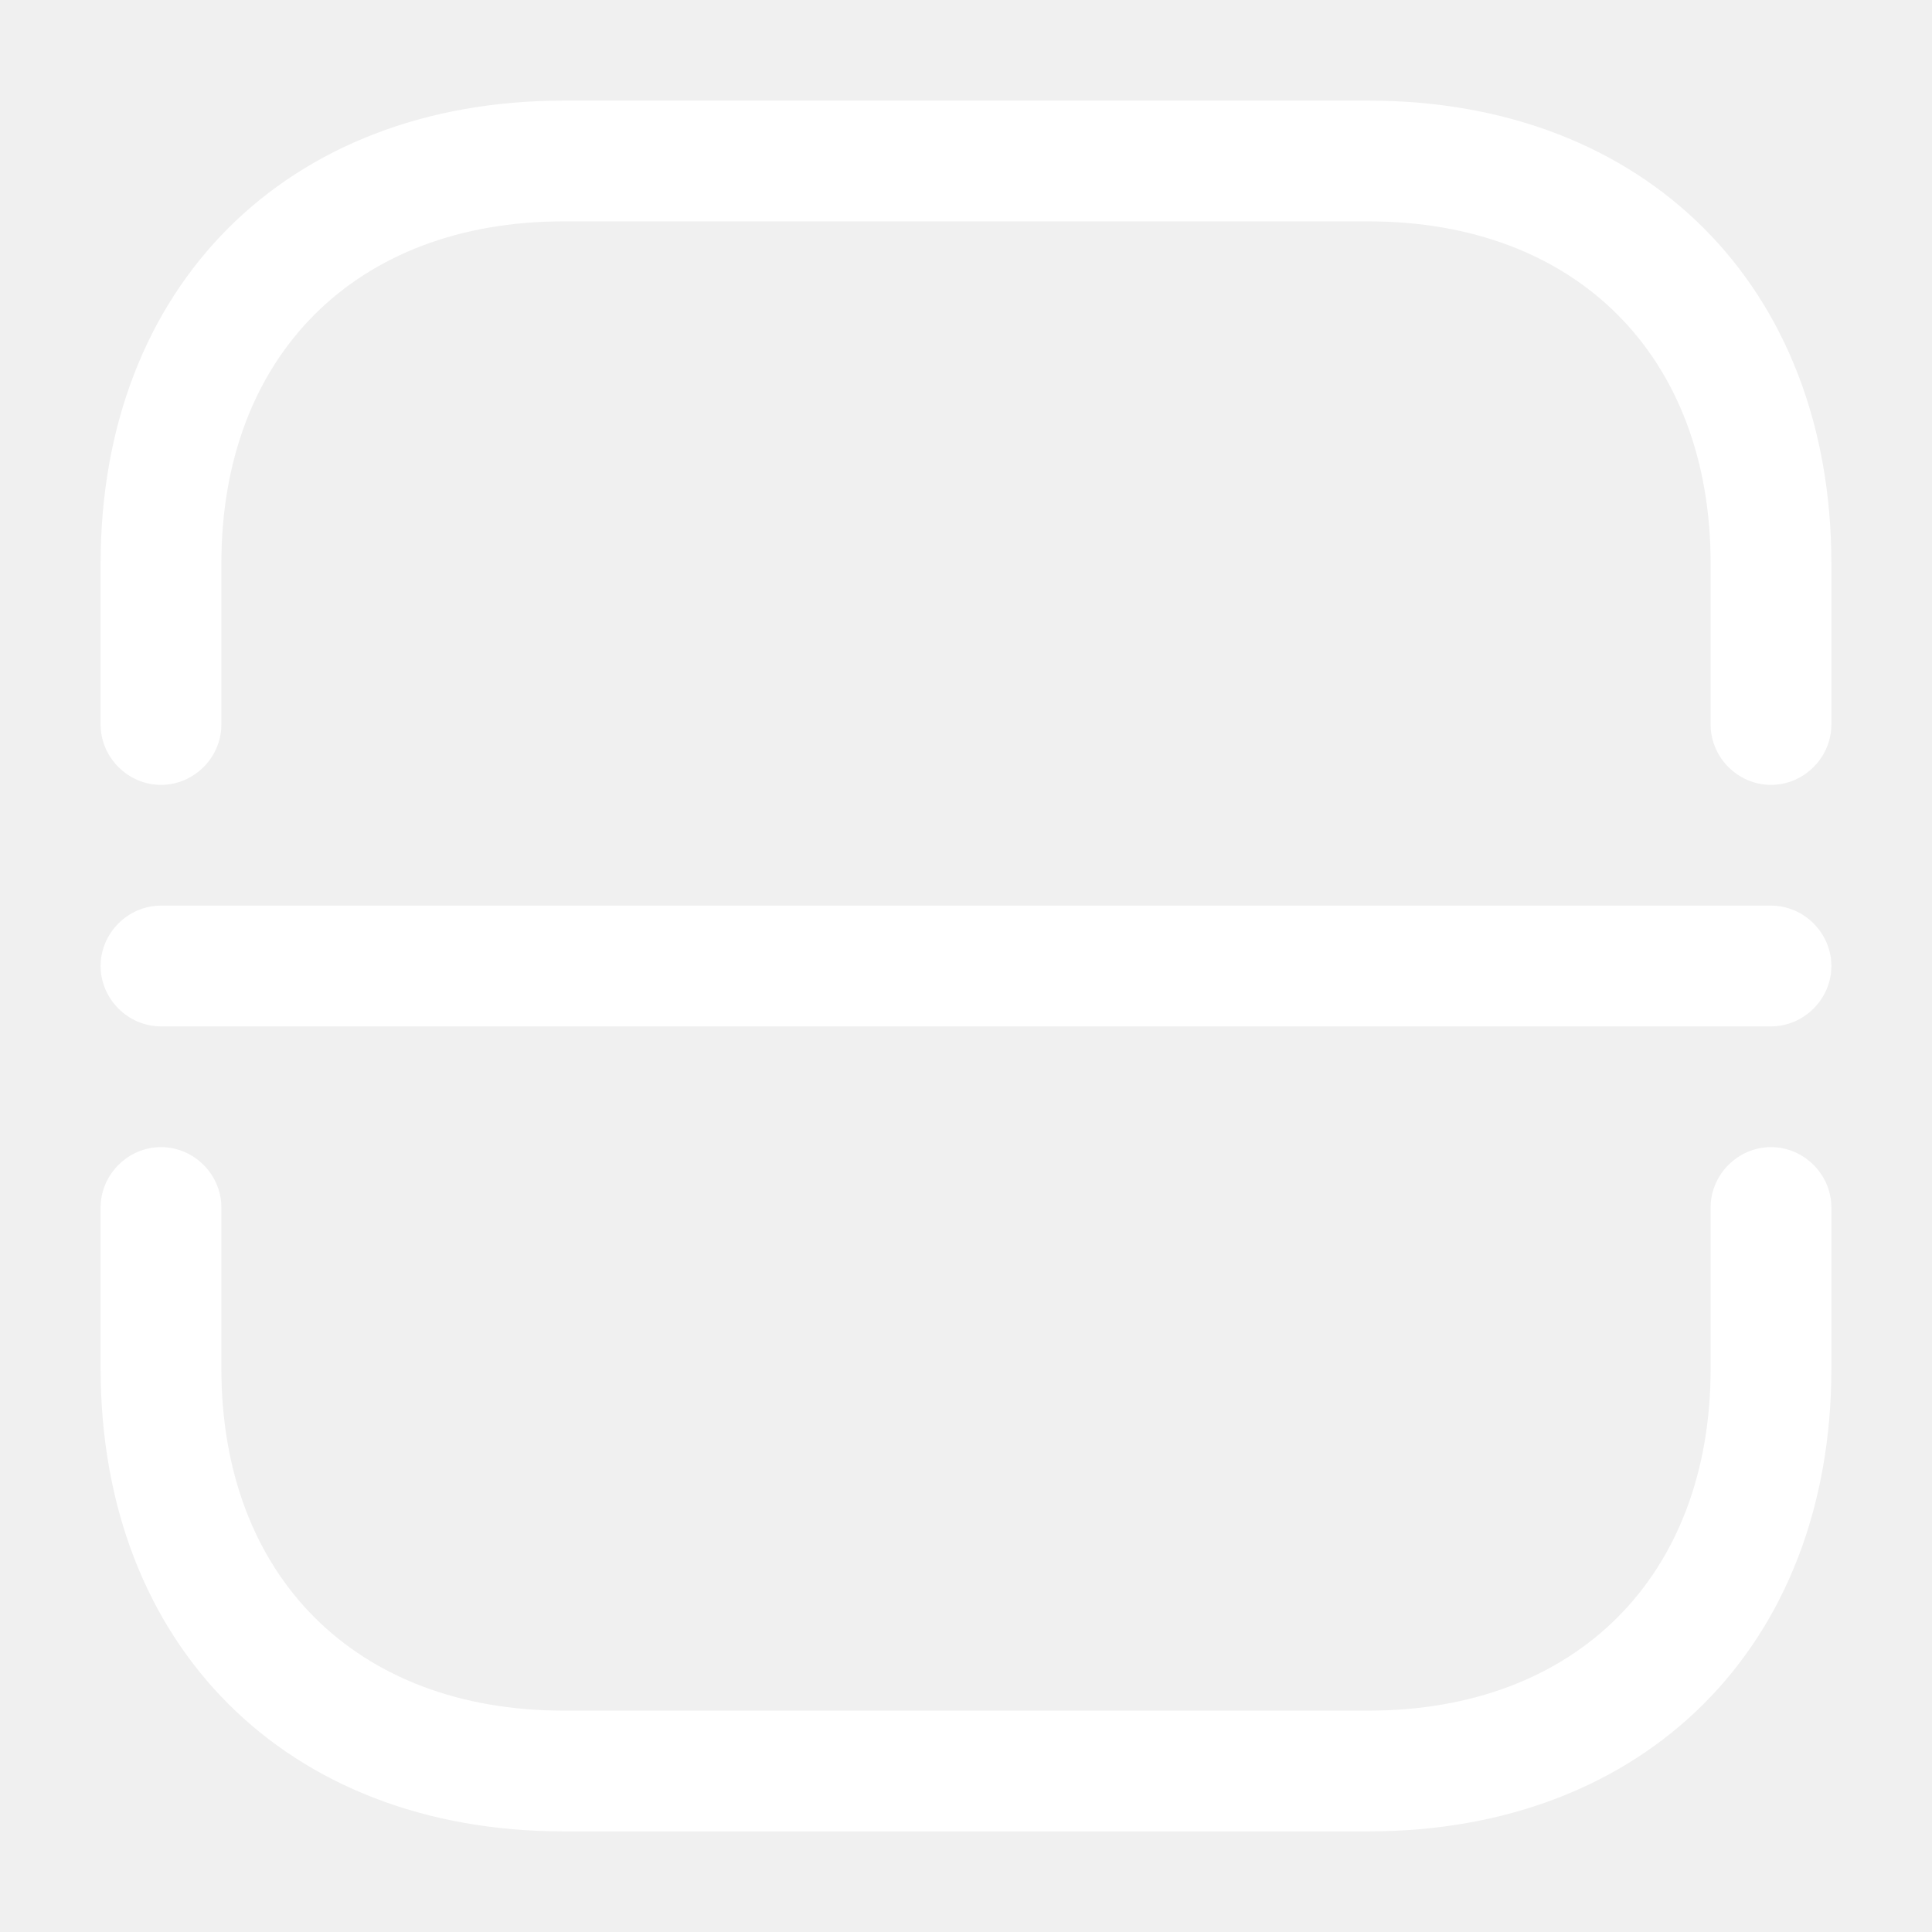
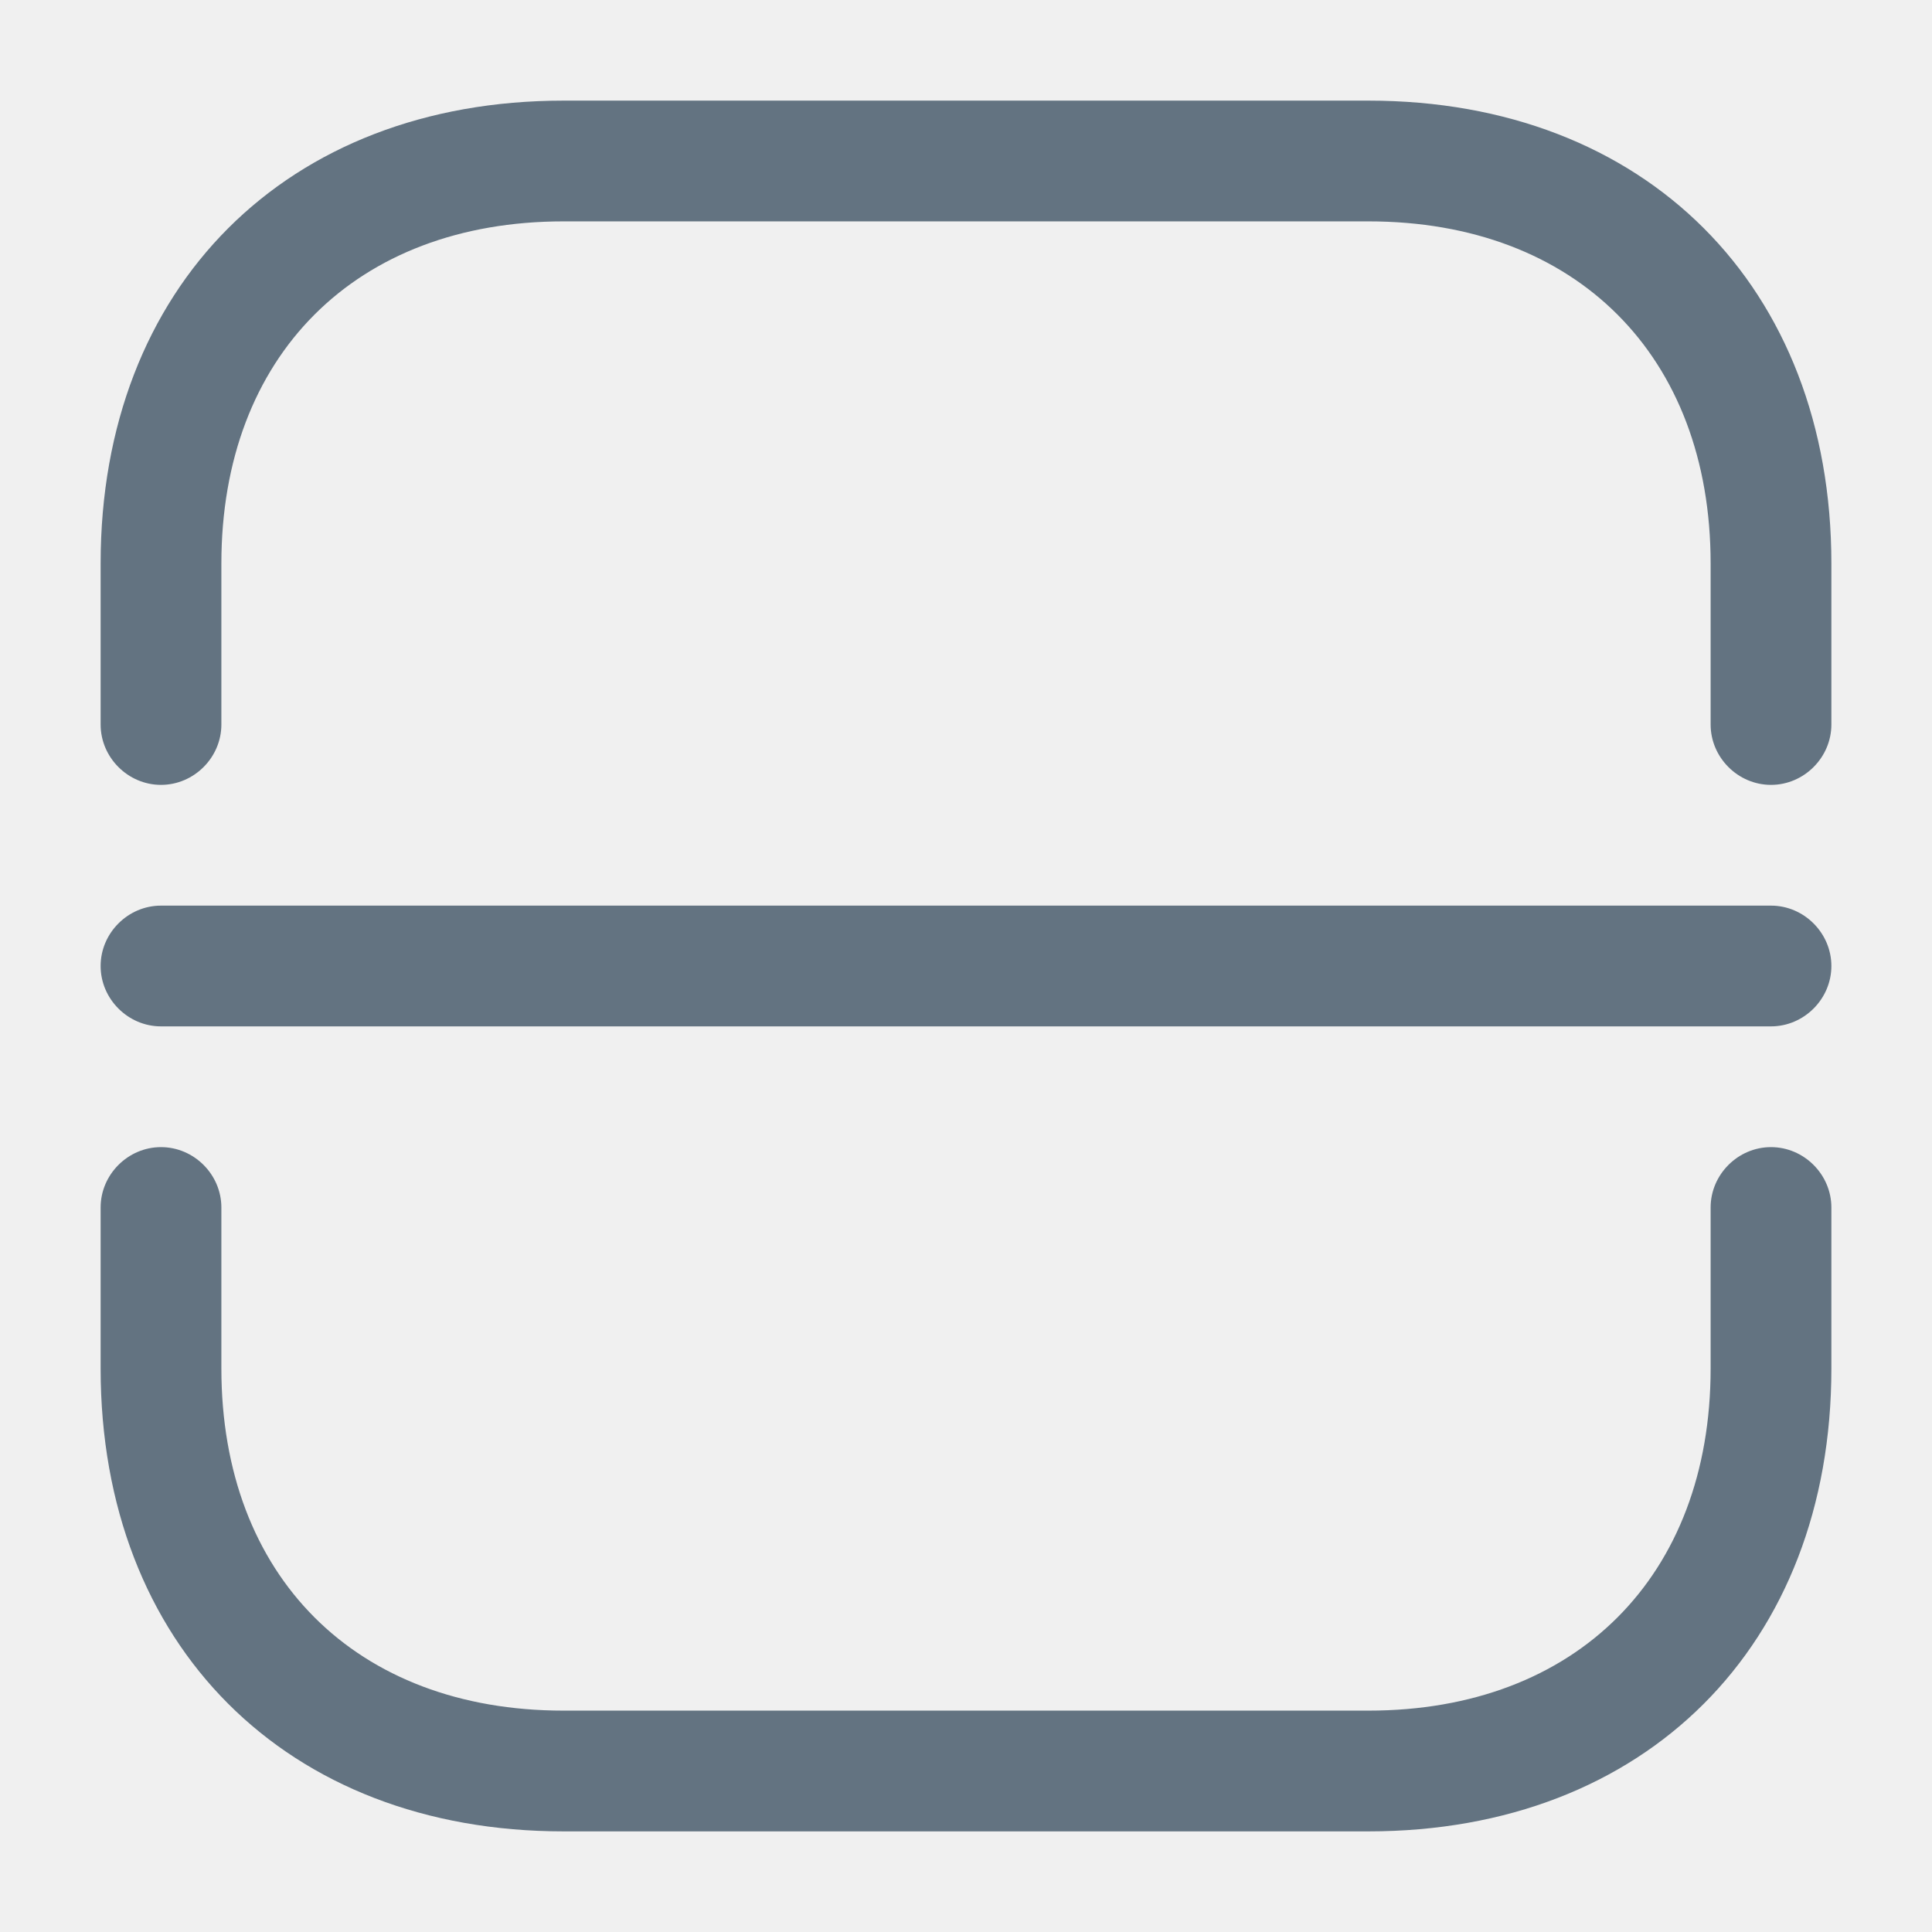
<svg xmlns="http://www.w3.org/2000/svg" width="24" height="24" viewBox="0 0 24 24" fill="none">
-   <path d="M22 9.75C21.59 9.75 21.25 9.41 21.25 9V7C21.25 4.42 19.58 2.75 17 2.75H7C4.42 2.75 2.75 4.42 2.75 7V9C2.75 9.41 2.41 9.75 2 9.75C1.59 9.75 1.25 9.41 1.25 9V7C1.25 3.56 3.56 1.25 7 1.25H17C20.44 1.25 22.75 3.56 22.75 7V9C22.75 9.41 22.41 9.75 22 9.75Z" fill="white" />
-   <path d="M17 22.75H7C3.56 22.75 1.25 20.44 1.25 17V15C1.25 14.59 1.59 14.25 2 14.25C2.41 14.25 2.75 14.59 2.75 15V17C2.75 19.58 4.42 21.25 7 21.25H17C19.58 21.25 21.25 19.58 21.25 17V15C21.25 14.59 21.59 14.25 22 14.25C22.41 14.25 22.75 14.59 22.75 15V17C22.75 20.44 20.44 22.75 17 22.75Z" fill="white" />
-   <path d="M22 12.75H2C1.59 12.75 1.25 12.41 1.25 12C1.25 11.59 1.59 11.25 2 11.25H22C22.41 11.25 22.75 11.59 22.75 12C22.75 12.41 22.41 12.75 22 12.75Z" fill="white" />
+   <path d="M22 9.75C21.59 9.75 21.25 9.41 21.25 9V7C21.25 4.42 19.58 2.75 17 2.75H7C4.42 2.75 2.75 4.42 2.75 7V9C2.75 9.41 2.41 9.75 2 9.75C1.59 9.75 1.25 9.41 1.25 9V7C1.25 3.56 3.56 1.25 7 1.25H17C20.44 1.25 22.75 3.56 22.75 7V9C22.75 9.41 22.41 9.75 22 9.75Z" fill="#637381" />
+   <path d="M17 22.75H7C3.56 22.75 1.25 20.44 1.25 17V15C1.25 14.59 1.59 14.25 2 14.25C2.41 14.25 2.75 14.59 2.75 15V17C2.75 19.58 4.42 21.25 7 21.25H17C19.58 21.25 21.25 19.58 21.25 17V15C21.25 14.59 21.59 14.25 22 14.25C22.41 14.25 22.75 14.59 22.75 15V17C22.75 20.44 20.44 22.75 17 22.75Z" fill="#637381" />
+   <path d="M22 12.75H2C1.59 12.75 1.25 12.41 1.25 12C1.25 11.59 1.59 11.25 2 11.25H22C22.41 11.25 22.75 11.59 22.75 12C22.75 12.41 22.41 12.75 22 12.75Z" fill="#637381" />
</svg>
